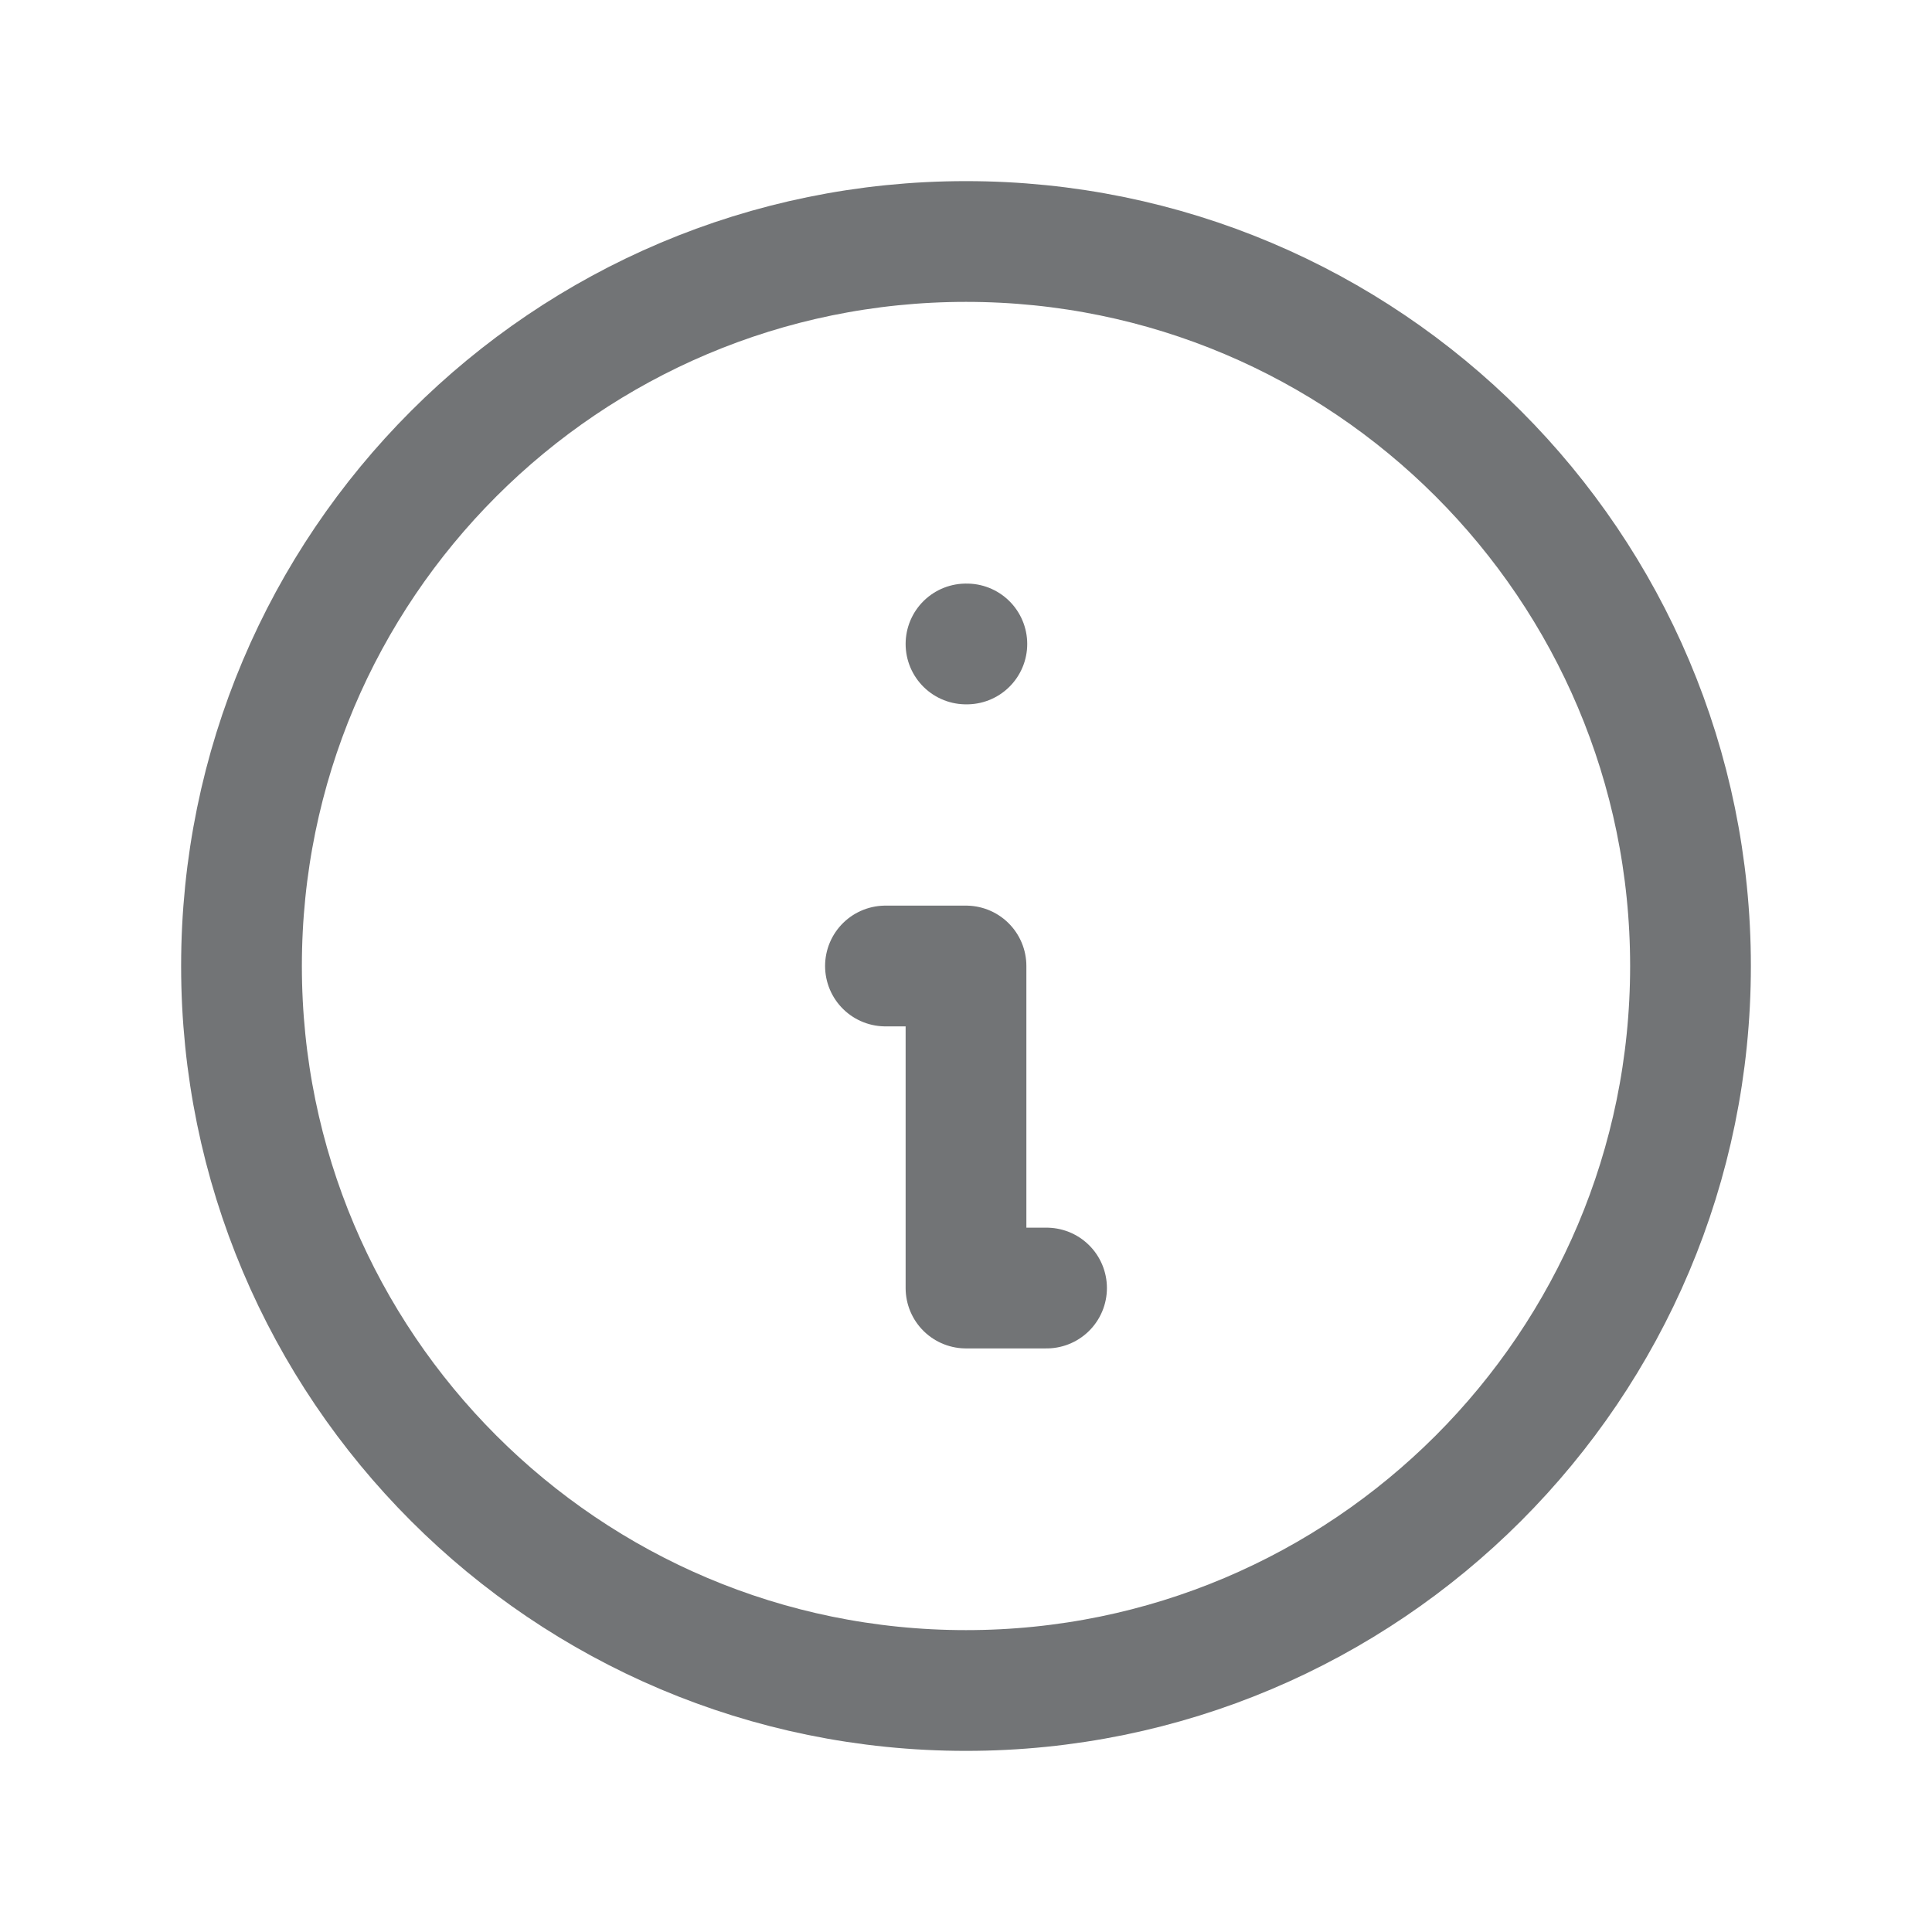
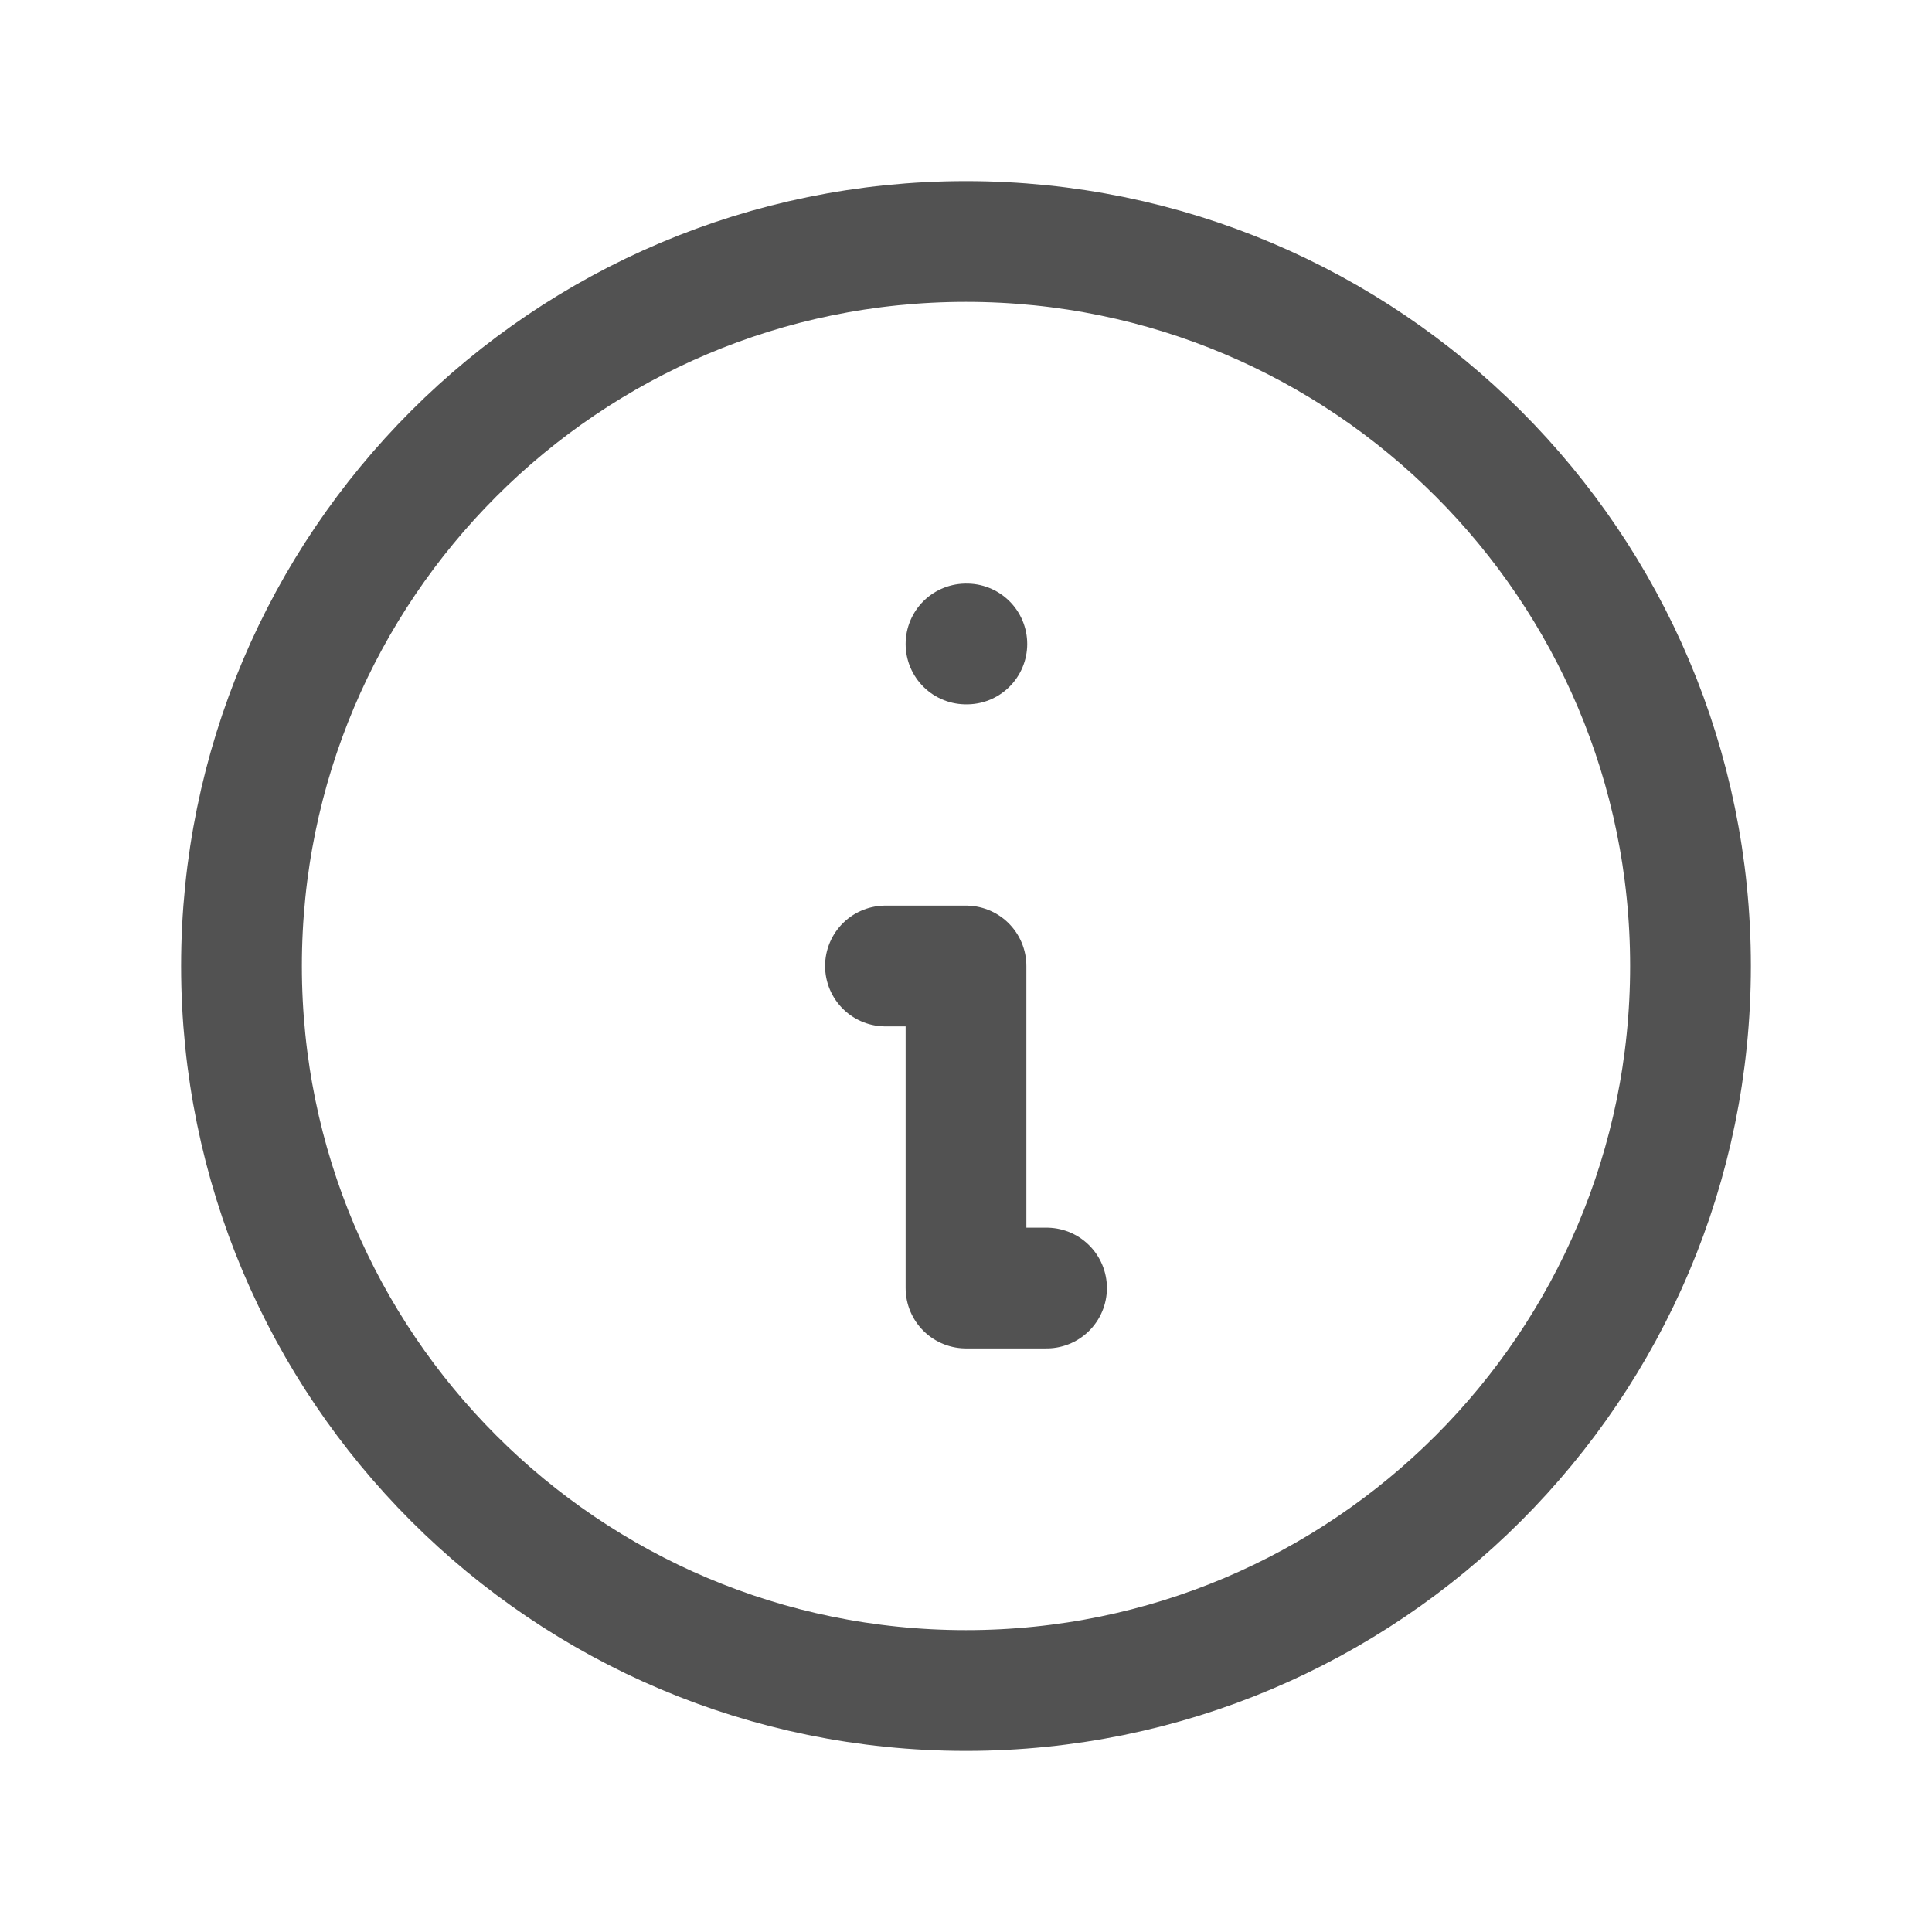
<svg xmlns="http://www.w3.org/2000/svg" width="16" height="16" viewBox="0 0 16 16" fill="none">
-   <path d="M8 5.333H8.007M7.333 8H8V10.667H8.667M14 8C14 11.314 11.314 14 8 14C4.686 14 2 11.314 2 8C2 4.686 4.686 2 8 2C11.314 2 14 4.686 14 8Z" stroke="#727476" stroke-linecap="round" stroke-linejoin="round" />
+   <path d="M8 5.333H8.007M7.333 8H8V10.667H8.667M14 8C14 11.314 11.314 14 8 14C4.686 14 2 11.314 2 8C2 4.686 4.686 2 8 2C11.314 2 14 4.686 14 8Z" stroke="#525252" stroke-linecap="round" stroke-linejoin="round" />
</svg>
